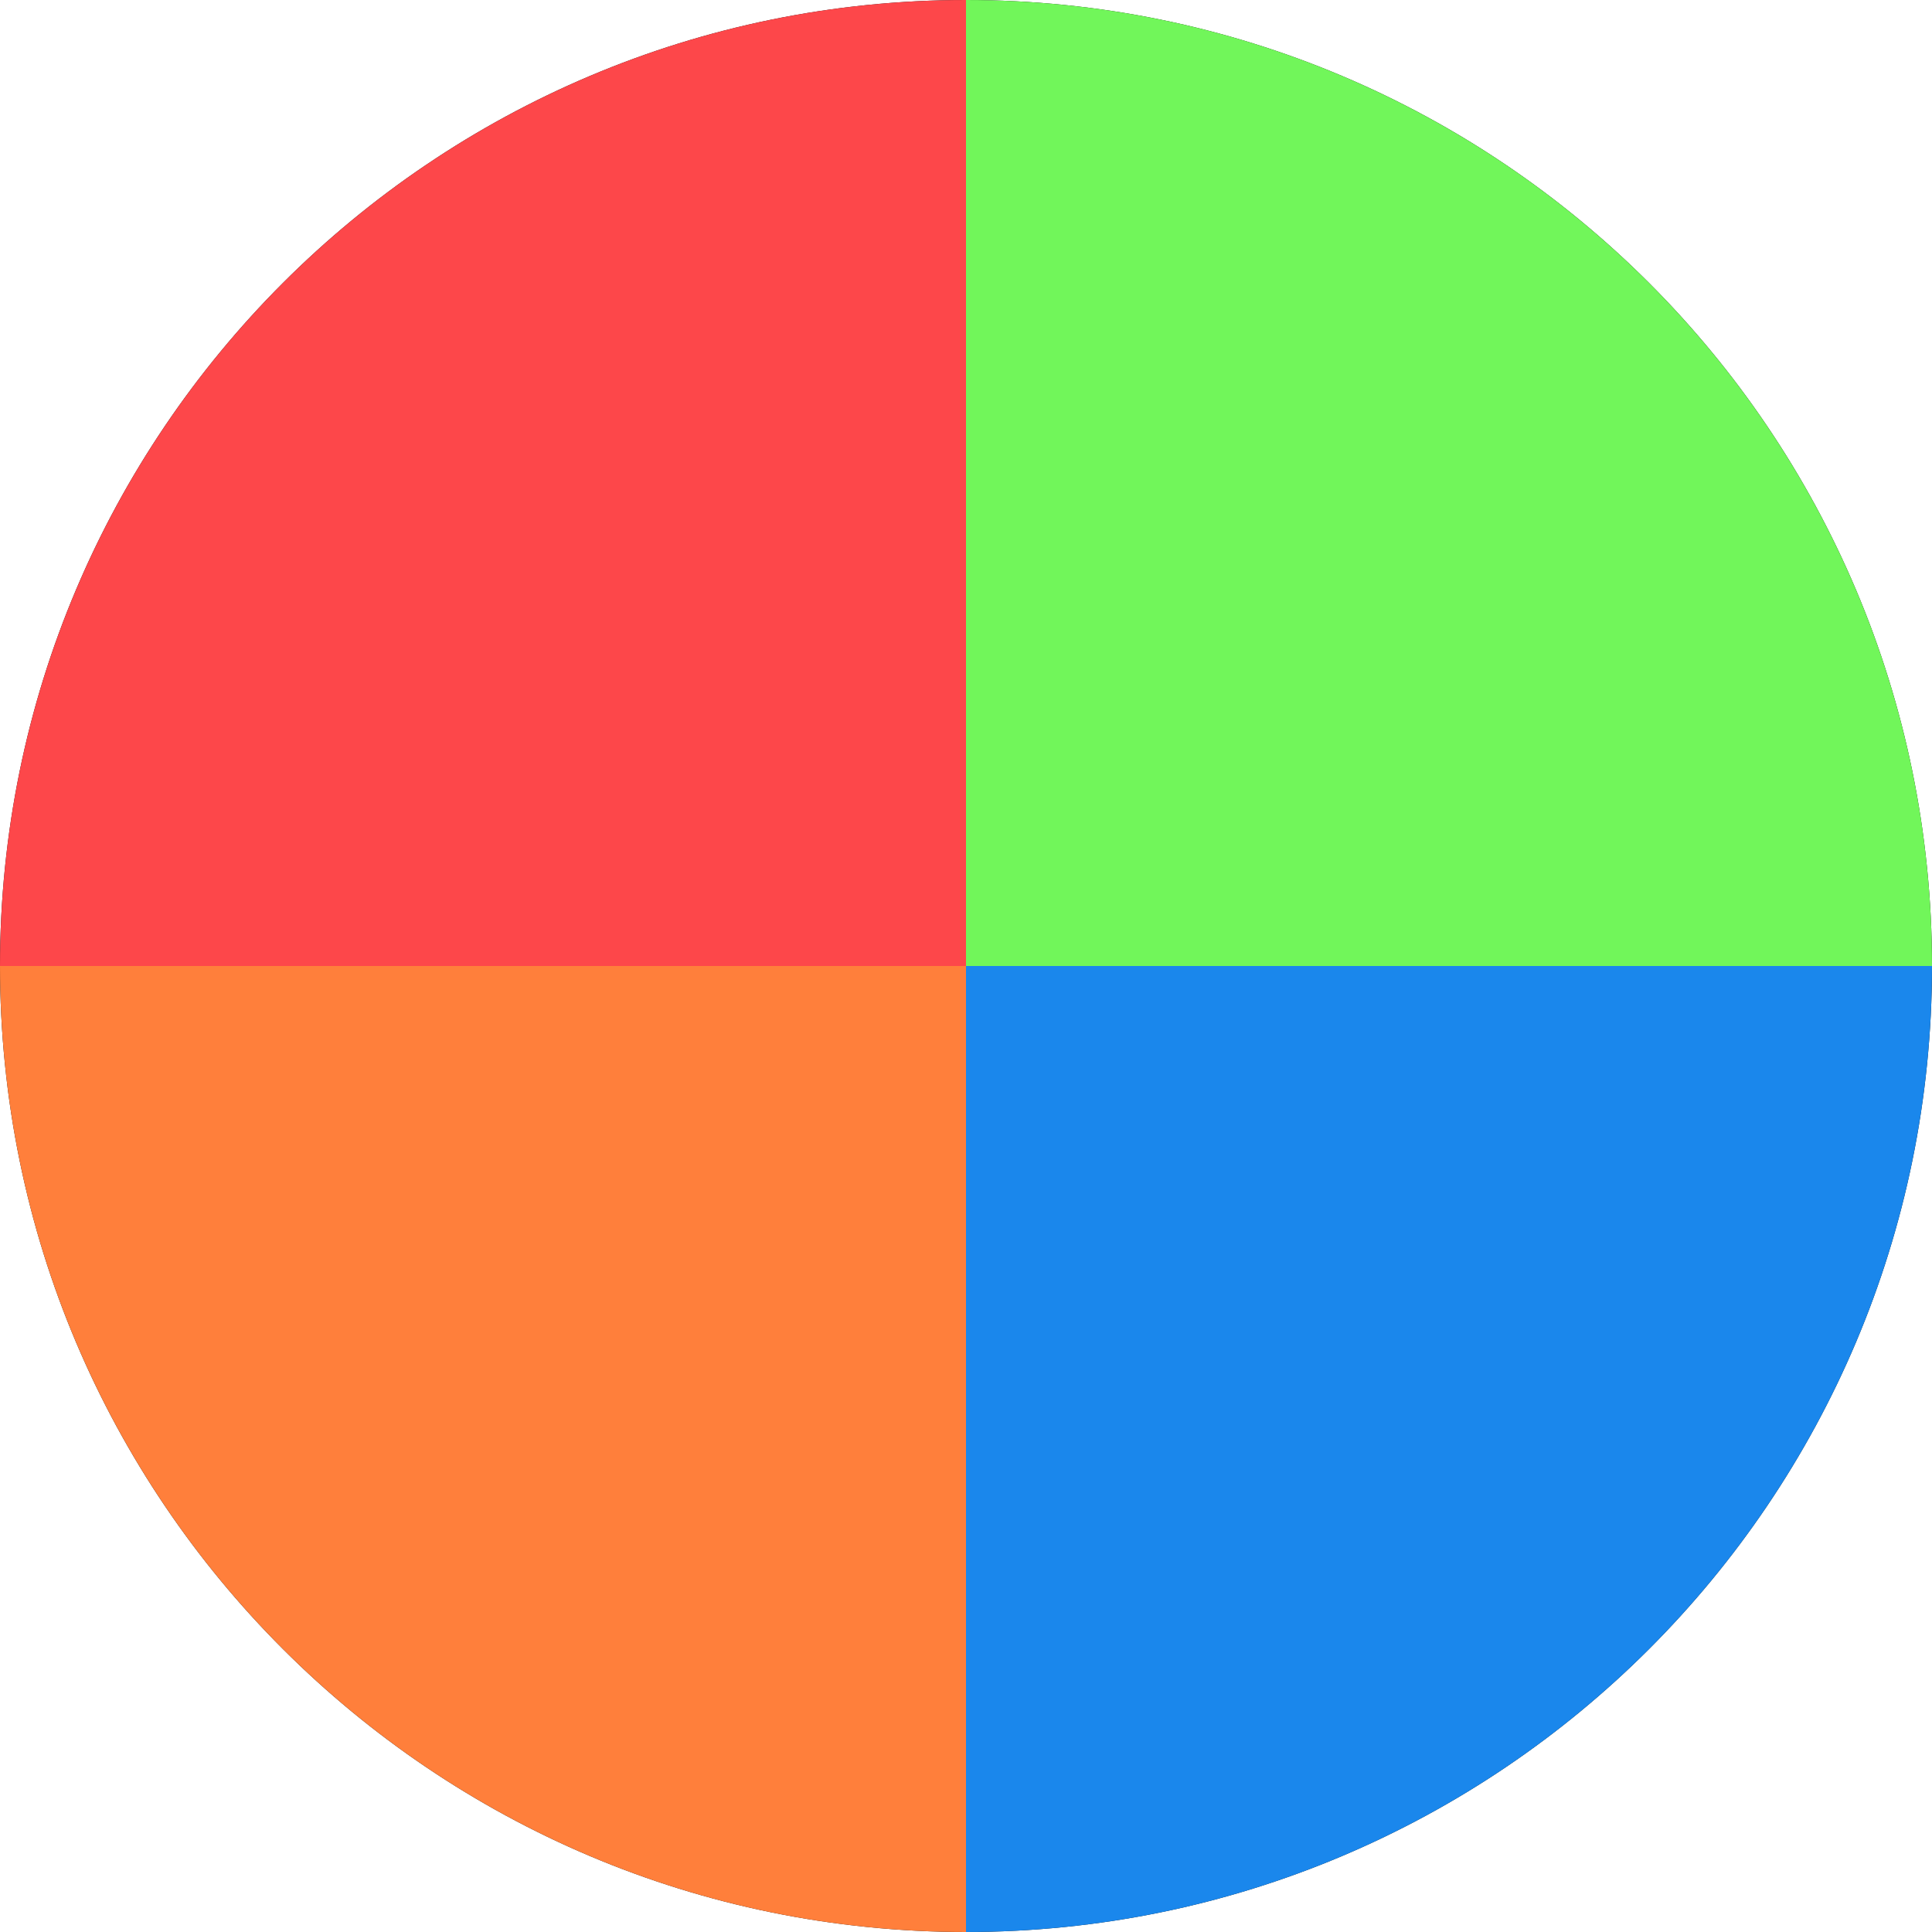
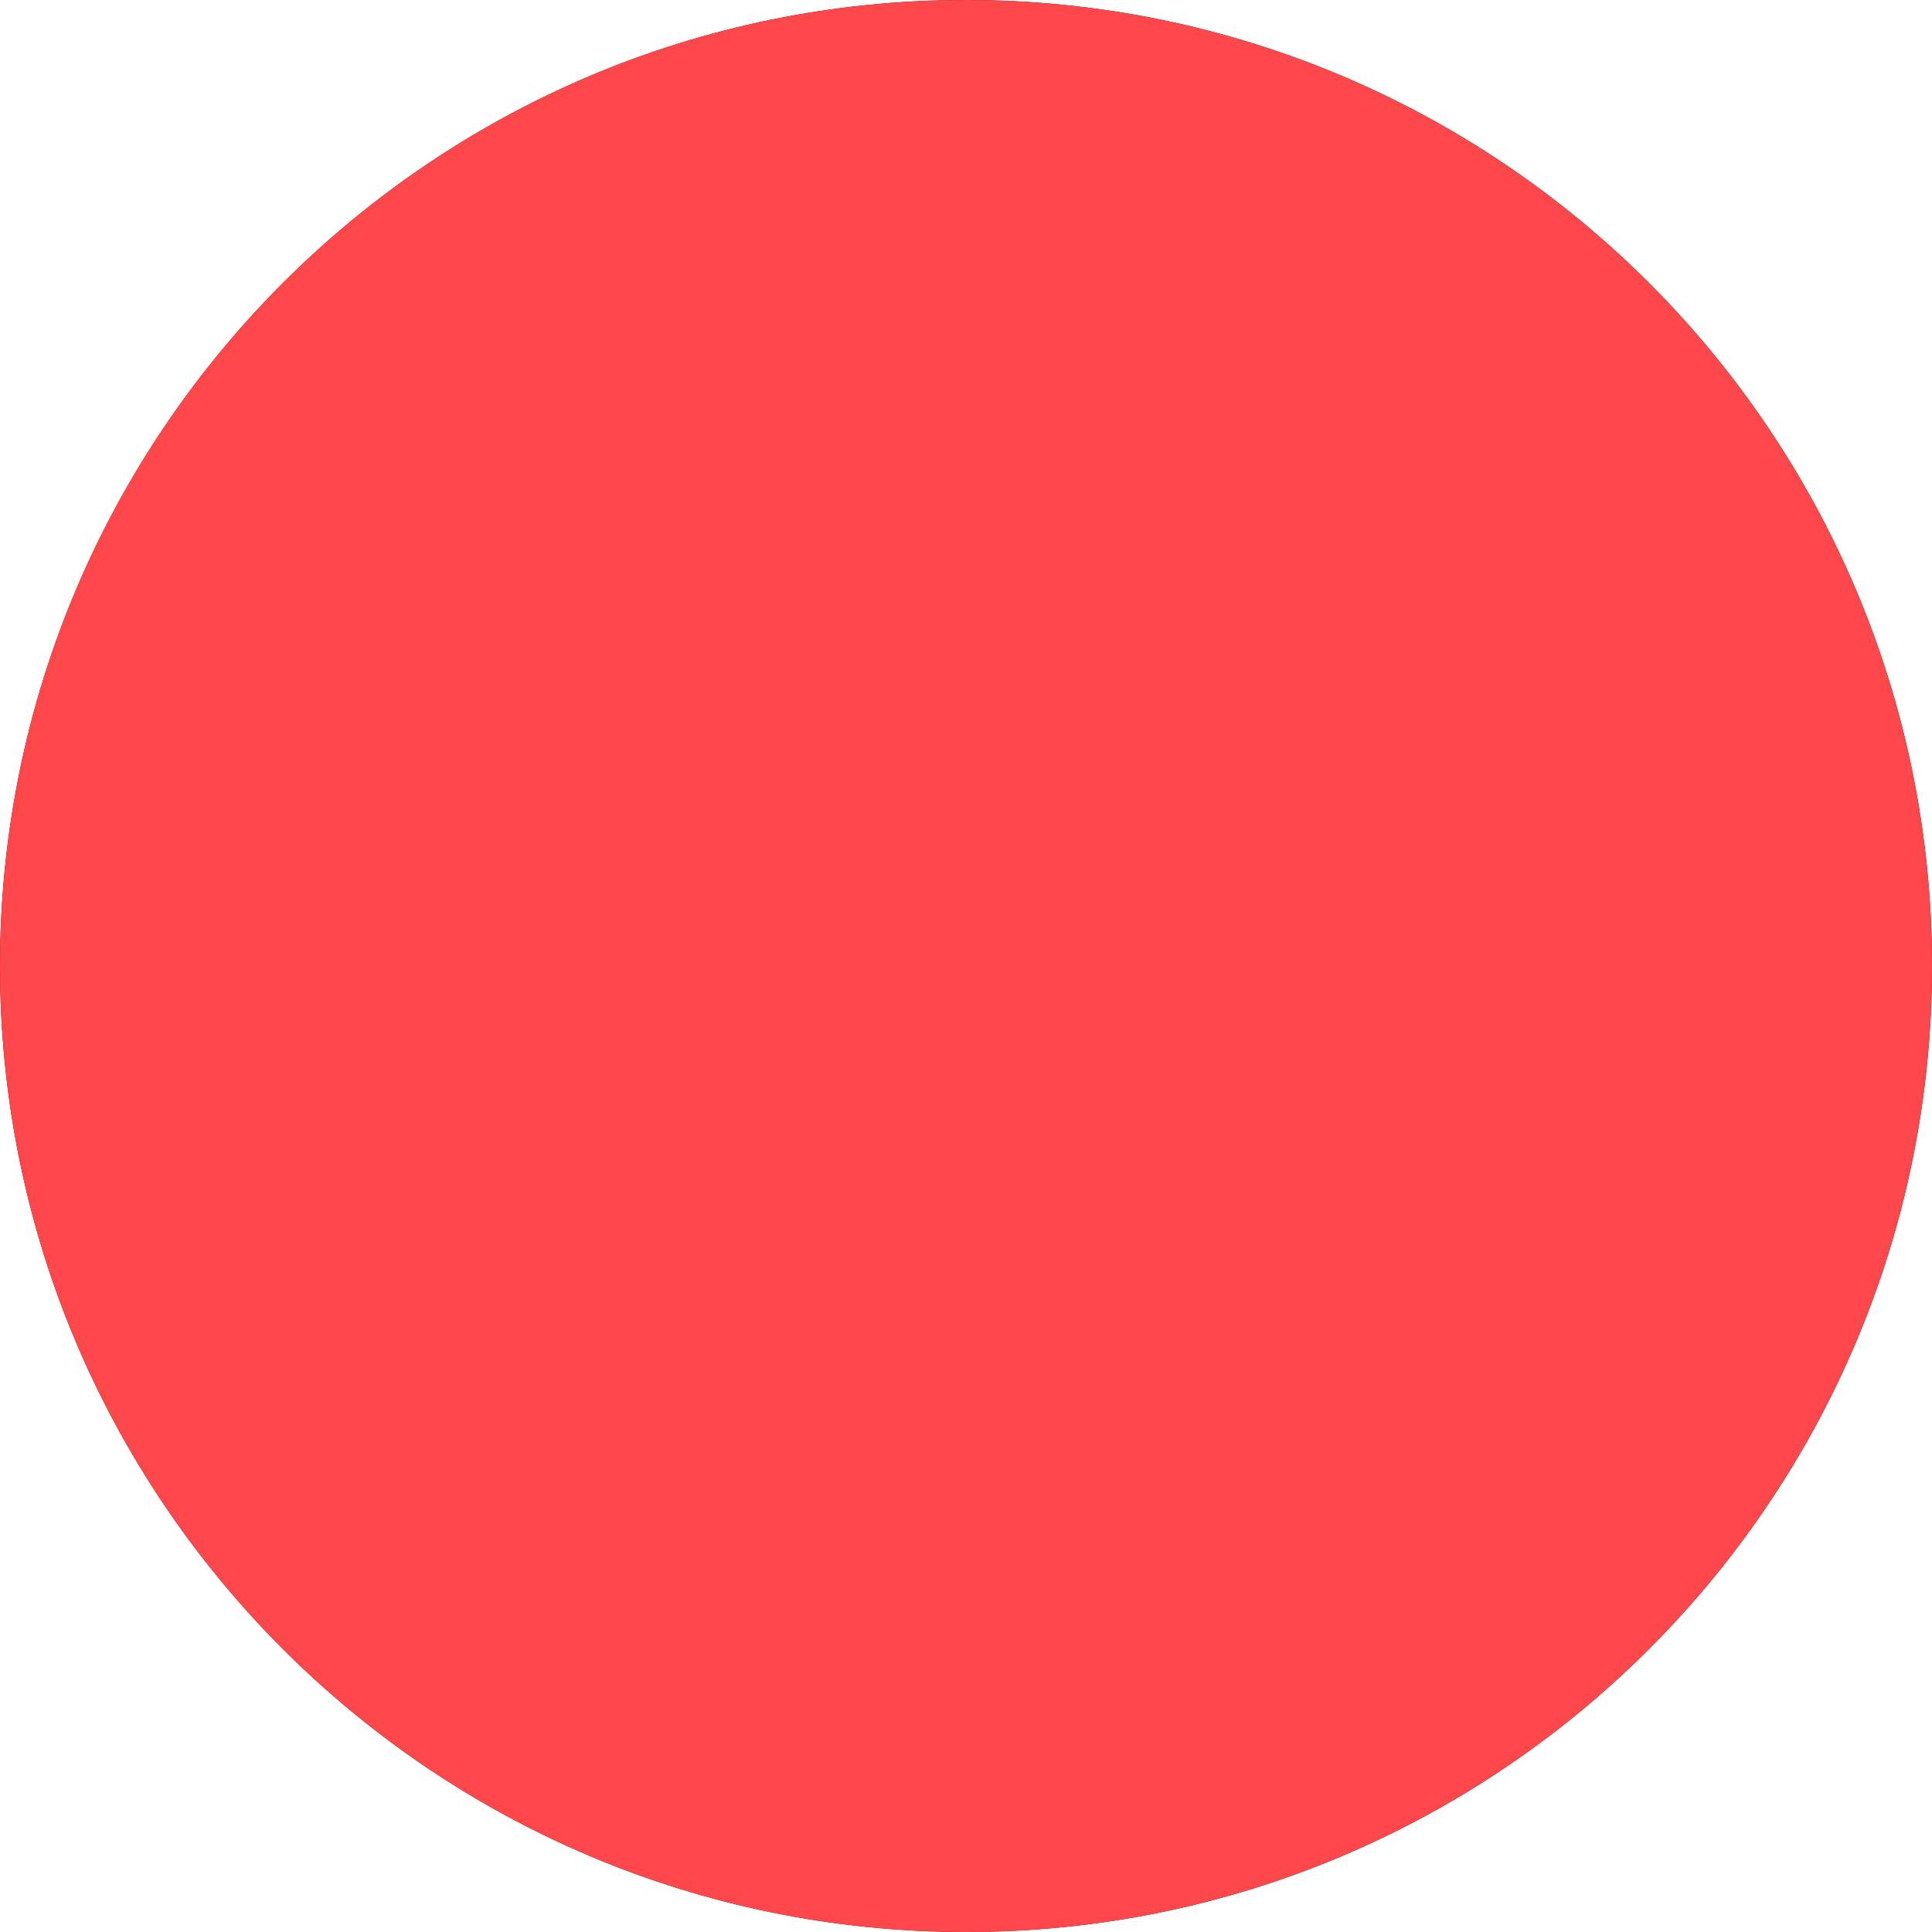
<svg xmlns="http://www.w3.org/2000/svg" width="16" height="16" viewBox="0 0 16 16" fill="none">
  <rect y="0" width="16" height="16" rx="8" fill="#131313" />
  <path d="M0 8C0 3.582 3.582 0 8 0V8H0Z" fill="#FD474A" />
-   <path d="M0 8H8V16C3.582 16 0 12.418 0 8Z" fill="#FF7F3B" />
-   <path d="M8 0C12.418 0 16 3.582 16 8H8V0Z" fill="#71F65A" />
-   <path d="M8 8H16C16 12.418 12.418 16 8 16V8Z" fill="#1A87EC" />
+   <path d="M0 8H8V16C3.582 16 0 12.418 0 8Z" fill="#FD474A" />
+   <path d="M8 0C12.418 0 16 3.582 16 8H8V0Z" fill="#FD474A" />
+   <path d="M8 8H16C16 12.418 12.418 16 8 16V8Z" fill="#FD474A" />
</svg>
